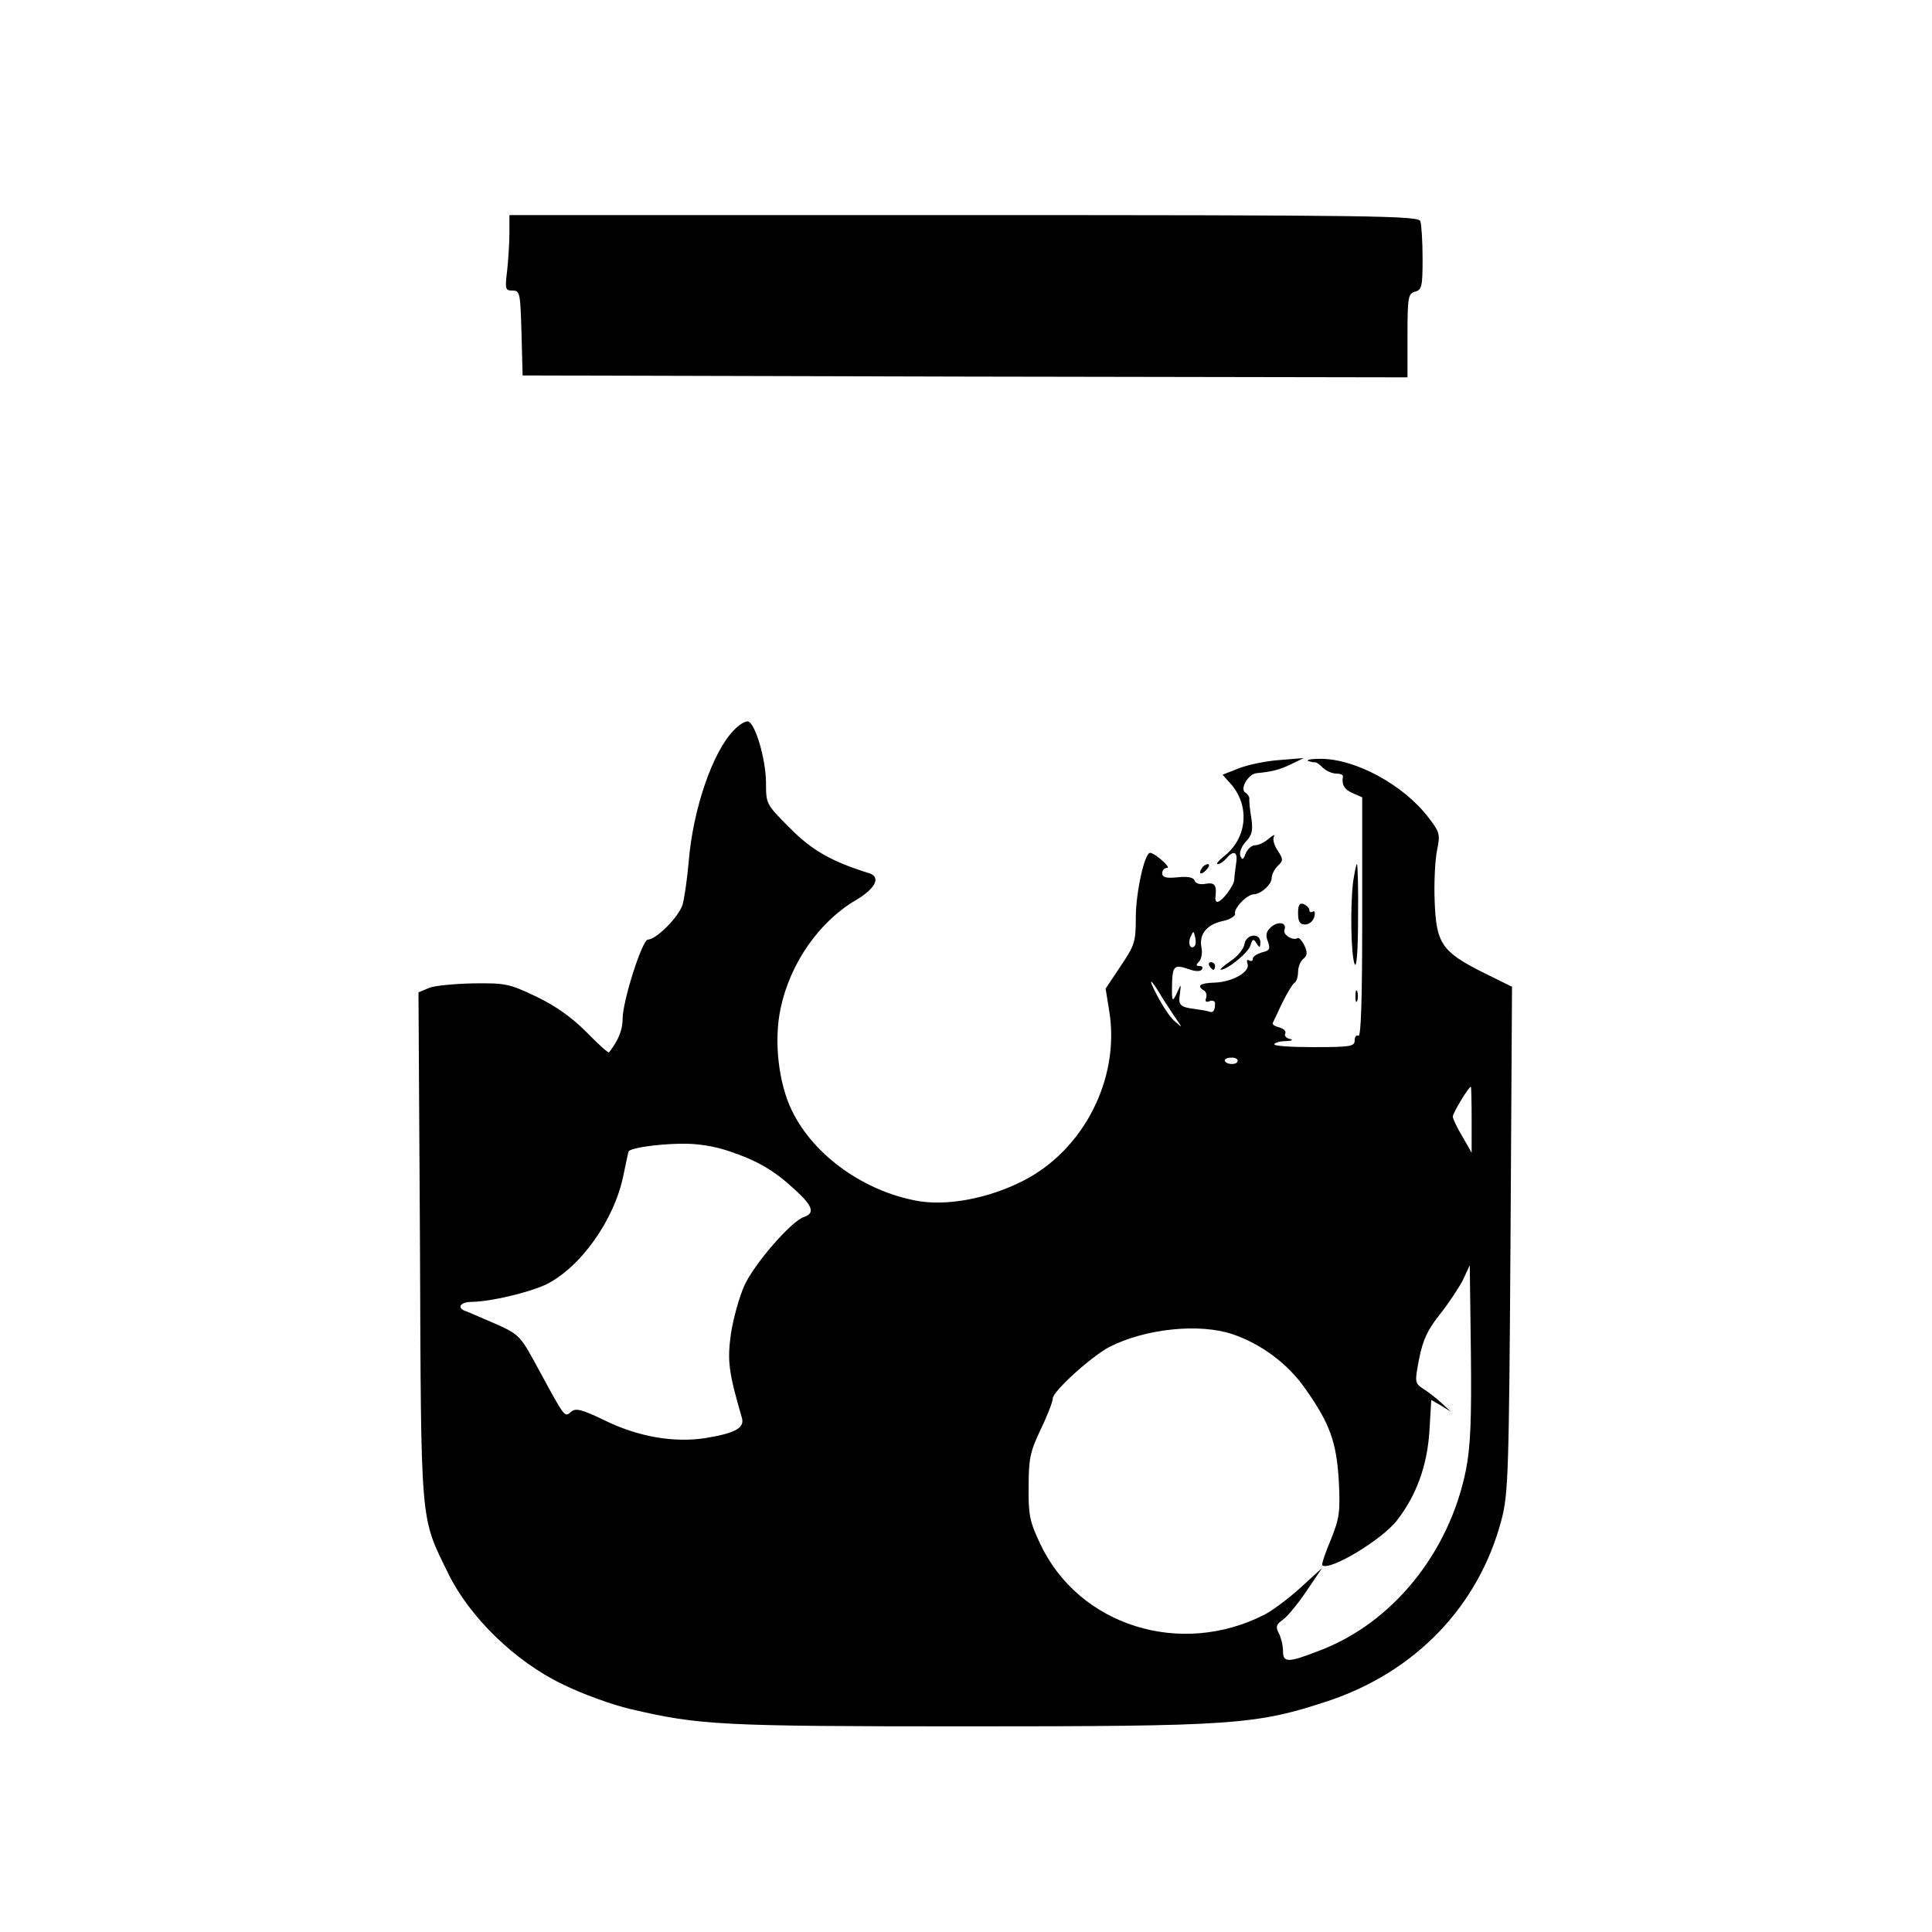
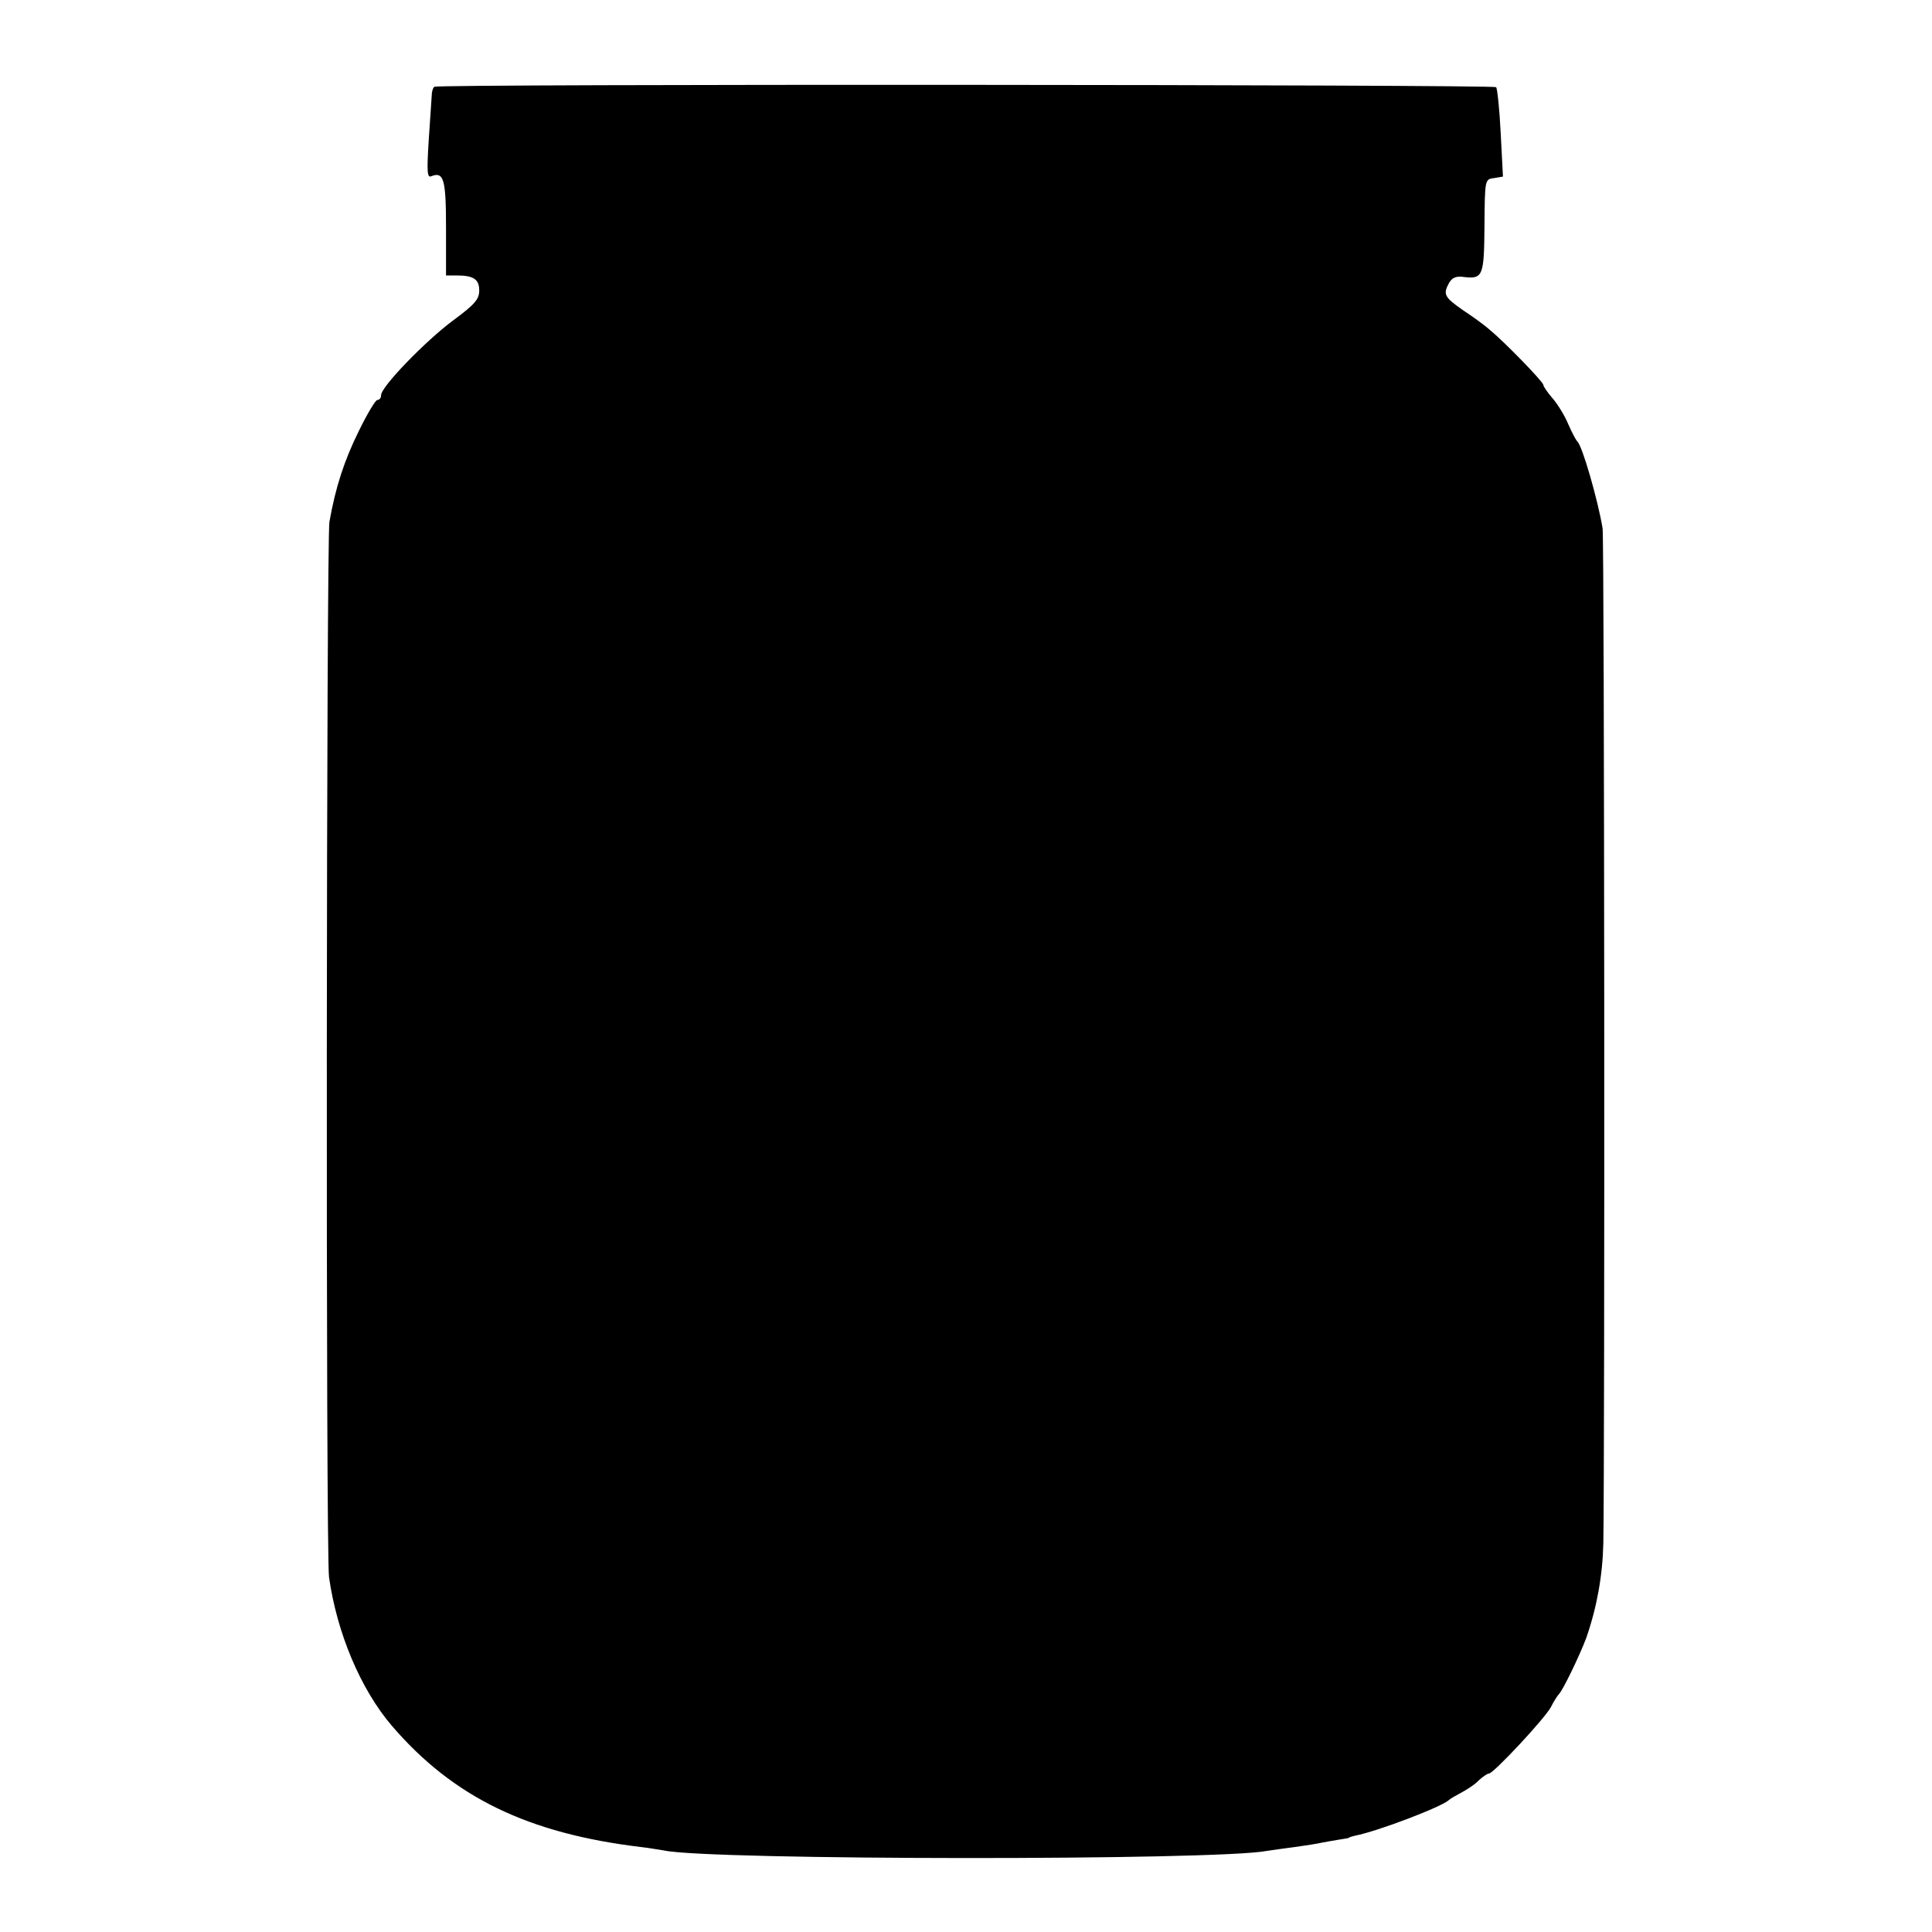
<svg xmlns="http://www.w3.org/2000/svg" version="1.0" width="512pt" height="512pt" viewBox="0 0 512 512" preserveAspectRatio="xMidYMid meet">
  <g transform="translate(0,512) scale(0.1,-0.1)" fill="#000000" stroke="none">
-     <path d="M1350 4503 c0 -27 -3 -72 -6 -100 -6 -49 -5 -53 14 -53 20 0 21 -6 24 -112 l3 -113 1173 -3 1172 -2 0 111 c0 102 2 111 20 116 18 5 20 14 20 88 0 46 -3 90 -6 99 -6 14 -121 16 -1210 16 l-1204 0 0 -47z" />
-     <path d="M1945 3185 c-56 -56 -109 -210 -120 -350 -4 -44 -11 -94 -16 -112 -10 -33 -70 -93 -92 -93 -15 0 -67 -163 -67 -210 0 -29 -11 -57 -36 -89 -2 -2 -29 22 -60 54 -39 39 -81 69 -133 94 -71 34 -82 36 -166 35 -49 -1 -103 -6 -118 -12 l-28 -12 4 -672 c3 -749 0 -715 75 -868 56 -115 177 -233 302 -293 52 -26 133 -55 180 -66 184 -43 237 -46 895 -46 701 0 764 4 954 67 232 77 400 252 460 480 18 68 20 121 24 743 l4 670 -79 39 c-107 54 -122 76 -126 188 -2 47 1 107 6 133 9 44 8 49 -22 88 -67 88 -197 158 -290 156 -23 0 -35 -3 -29 -6 7 -2 15 -4 18 -3 3 0 13 -6 21 -15 9 -8 24 -15 35 -15 10 0 18 -3 18 -7 -4 -22 3 -35 26 -45 l25 -11 0 -319 c0 -210 -3 -317 -10 -313 -5 3 -10 -2 -10 -12 0 -16 -10 -18 -109 -18 -60 0 -107 3 -104 8 2 4 16 8 31 8 17 1 21 3 9 6 -9 2 -14 9 -11 14 3 6 -4 13 -15 16 -12 3 -20 8 -18 12 1 3 13 27 25 53 13 26 27 50 32 53 6 3 10 17 10 29 0 13 6 29 14 35 11 9 11 17 3 35 -7 14 -15 22 -18 20 -13 -8 -40 9 -35 22 7 19 -16 24 -36 7 -12 -11 -15 -21 -8 -38 7 -20 5 -24 -16 -29 -13 -4 -24 -11 -24 -17 0 -6 -4 -7 -10 -4 -5 3 -7 0 -4 -9 8 -21 -39 -48 -86 -50 -40 -1 -50 -9 -29 -21 6 -4 8 -13 5 -21 -3 -8 0 -11 10 -7 7 3 14 0 14 -6 0 -19 -5 -26 -15 -22 -5 2 -23 5 -38 7 -40 5 -45 10 -40 41 3 26 3 26 -6 6 -14 -31 -16 -29 -15 17 1 50 6 55 43 42 19 -7 33 -7 36 -1 4 5 1 9 -6 9 -10 0 -10 3 -2 11 7 7 10 24 7 38 -7 35 14 61 56 70 19 4 34 13 33 19 -4 15 32 52 50 52 19 1 47 26 47 43 0 9 7 23 16 32 15 14 15 18 0 41 -9 13 -14 30 -10 37 4 7 -2 4 -13 -5 -11 -10 -27 -18 -37 -18 -9 0 -20 -10 -25 -22 -6 -17 -9 -18 -14 -6 -3 9 3 25 15 38 16 17 19 29 14 63 -4 23 -6 46 -5 51 0 5 -5 12 -11 16 -15 9 8 49 30 51 40 4 58 8 90 23 l35 17 -62 -5 c-34 -2 -83 -12 -107 -21 l-46 -18 24 -27 c49 -59 40 -142 -20 -189 -15 -12 -22 -21 -17 -21 6 0 16 7 23 15 19 23 31 18 26 -12 -2 -16 -5 -35 -5 -44 -1 -17 -33 -59 -45 -59 -4 0 -6 6 -5 13 4 31 -2 39 -25 35 -15 -3 -27 0 -30 8 -3 9 -18 12 -46 9 -30 -3 -40 0 -40 11 0 8 6 14 13 14 12 0 -32 39 -45 40 -15 0 -38 -106 -38 -172 0 -64 -3 -73 -40 -128 l-40 -60 10 -62 c28 -178 -69 -367 -230 -448 -91 -46 -198 -66 -276 -53 -143 25 -277 120 -335 239 -36 73 -49 187 -30 273 25 118 102 229 200 286 52 31 66 61 34 71 -100 31 -152 61 -210 120 -63 63 -63 63 -63 121 -1 63 -28 154 -47 161 -7 2 -24 -8 -38 -23z m1221 -572 c-11 -11 -19 6 -11 24 8 17 8 17 12 0 3 -10 2 -21 -1 -24z m-84 -140 c10 -15 25 -39 35 -53 17 -25 17 -25 -3 -7 -12 9 -33 41 -48 70 -27 51 -17 46 16 -10z m198 -164 c0 -11 -27 -12 -34 -1 -2 4 4 9 15 9 10 1 19 -2 19 -8z m620 -156 l0 -88 -25 44 c-14 23 -25 47 -25 52 0 9 42 79 48 79 1 0 2 -39 2 -87z m-1967 -84 c74 -25 118 -50 175 -103 46 -42 52 -61 23 -71 -33 -10 -131 -123 -158 -181 -14 -31 -30 -89 -36 -129 -10 -71 -6 -102 29 -222 8 -27 -17 -41 -96 -54 -84 -13 -178 3 -268 47 -60 29 -76 33 -88 23 -18 -15 -15 -20 -85 109 -49 91 -52 95 -112 122 -34 15 -70 30 -79 34 -30 9 -20 26 15 26 48 1 146 24 192 45 92 44 183 171 207 290 7 33 13 62 14 64 7 9 75 19 137 20 44 1 89 -6 130 -20z m1952 -844 c-44 -220 -195 -407 -390 -480 -83 -32 -95 -32 -95 1 0 14 -5 34 -11 46 -9 16 -7 23 10 35 12 8 40 42 63 76 l42 62 -58 -53 c-32 -29 -75 -61 -95 -71 -223 -114 -492 -29 -594 187 -28 59 -32 77 -31 152 0 75 4 93 32 152 18 37 32 74 32 82 0 19 103 112 151 137 95 48 238 63 326 33 76 -26 146 -78 192 -144 66 -93 83 -143 89 -245 4 -81 2 -98 -21 -155 -15 -35 -25 -66 -23 -68 18 -17 160 68 199 120 51 66 79 144 85 234 l5 84 26 -15 26 -16 -25 23 c-14 13 -36 30 -49 38 -22 15 -22 17 -10 80 10 50 23 77 55 117 23 29 50 70 61 91 l18 39 3 -231 c2 -179 -1 -249 -13 -311z" />
-     <path d="M3185 2819 c-11 -16 -1 -19 13 -3 7 8 8 14 3 14 -5 0 -13 -5 -16 -11z" />
-     <path d="M3586 2784 c-8 -65 -6 -195 4 -219 5 -12 9 34 9 123 1 78 -1 142 -3 142 -2 0 -6 -21 -10 -46z" />
-     <path d="M3440 2700 c0 -23 5 -30 19 -30 10 0 21 9 24 20 3 11 1 18 -4 14 -5 -3 -9 -1 -9 4 0 6 -7 12 -15 16 -11 4 -15 -2 -15 -24z" />
-     <path d="M3298 2618 c-2 -12 -18 -33 -37 -45 -19 -13 -30 -23 -26 -23 18 0 74 46 79 65 5 17 8 18 16 5 8 -13 10 -12 10 3 0 26 -38 22 -42 -5z" />
-     <path d="M3205 2560 c3 -5 8 -10 11 -10 2 0 4 5 4 10 0 6 -5 10 -11 10 -5 0 -7 -4 -4 -10z" />
-     <path d="M3592 2480 c0 -14 2 -19 5 -12 2 6 2 18 0 25 -3 6 -5 1 -5 -13z" />
+     <path d="M1151 4890 c-4 -3 -7 -14 -7 -25 -1 -11 -4 -64 -8 -119 -5 -81 -4 -98 7 -93 33 13 39 -8 39 -137 l0 -126 28 0 c45 0 60 -10 60 -40 0 -23 -12 -37 -69 -79 -74 -55 -191 -176 -191 -198 0 -7 -4 -13 -10 -13 -5 0 -27 -37 -49 -82 -39 -79 -62 -150 -78 -241 -8 -51 -10 -2734 -1 -2797 21 -148 84 -297 166 -393 163 -190 361 -286 662 -322 19 -2 46 -7 60 -9 119 -26 1467 -27 1598 -1 11 2 43 6 72 10 29 4 62 9 74 12 12 2 32 6 46 8 14 2 25 4 25 5 0 1 7 3 15 5 62 12 234 78 250 95 3 3 17 11 32 19 15 8 37 22 47 33 11 10 23 18 27 18 12 0 149 147 164 176 8 16 18 31 21 34 10 9 56 104 73 150 28 81 43 164 45 250 4 227 3 2660 -2 2690 -12 73 -54 220 -67 230 -3 3 -14 23 -24 46 -9 22 -28 53 -42 69 -13 15 -24 31 -24 35 0 8 -104 115 -141 145 -13 12 -46 36 -72 53 -50 35 -53 42 -37 72 8 14 19 19 39 16 51 -6 54 2 55 136 1 122 1 123 25 126 l24 4 -6 115 c-3 63 -9 118 -12 122 -8 7 -2803 9 -2814 1z" />
  </g>
</svg>
